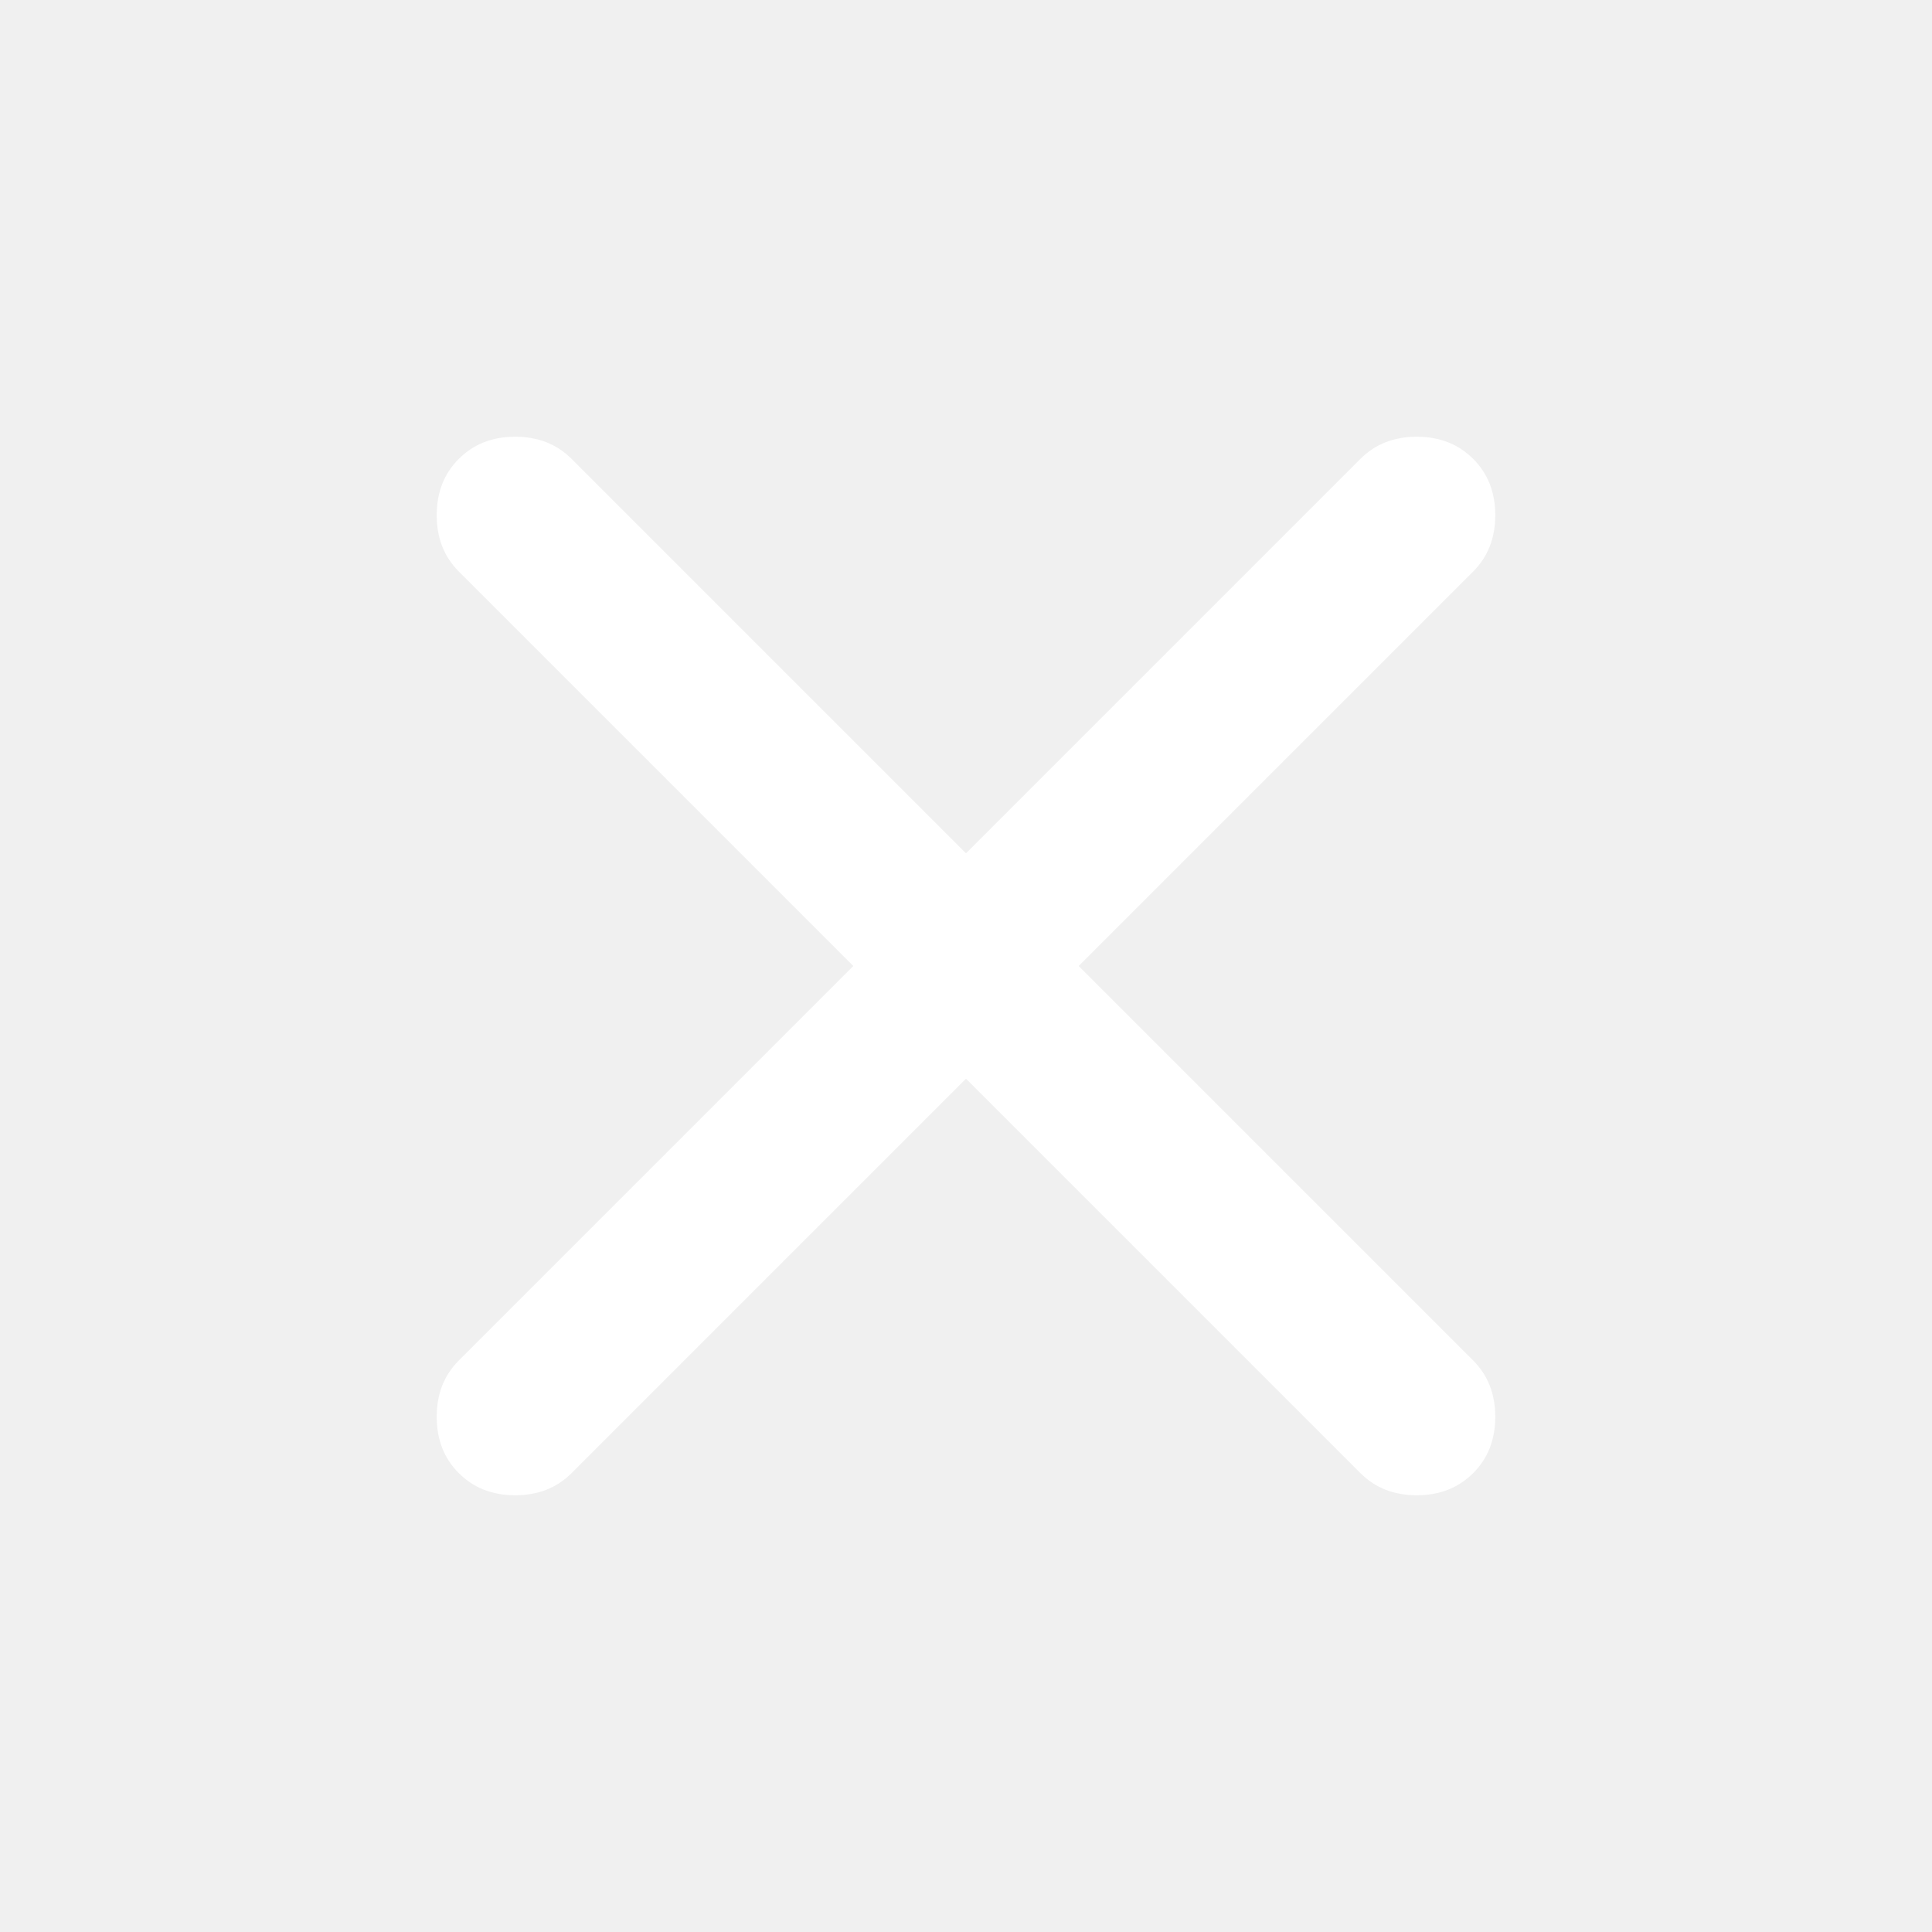
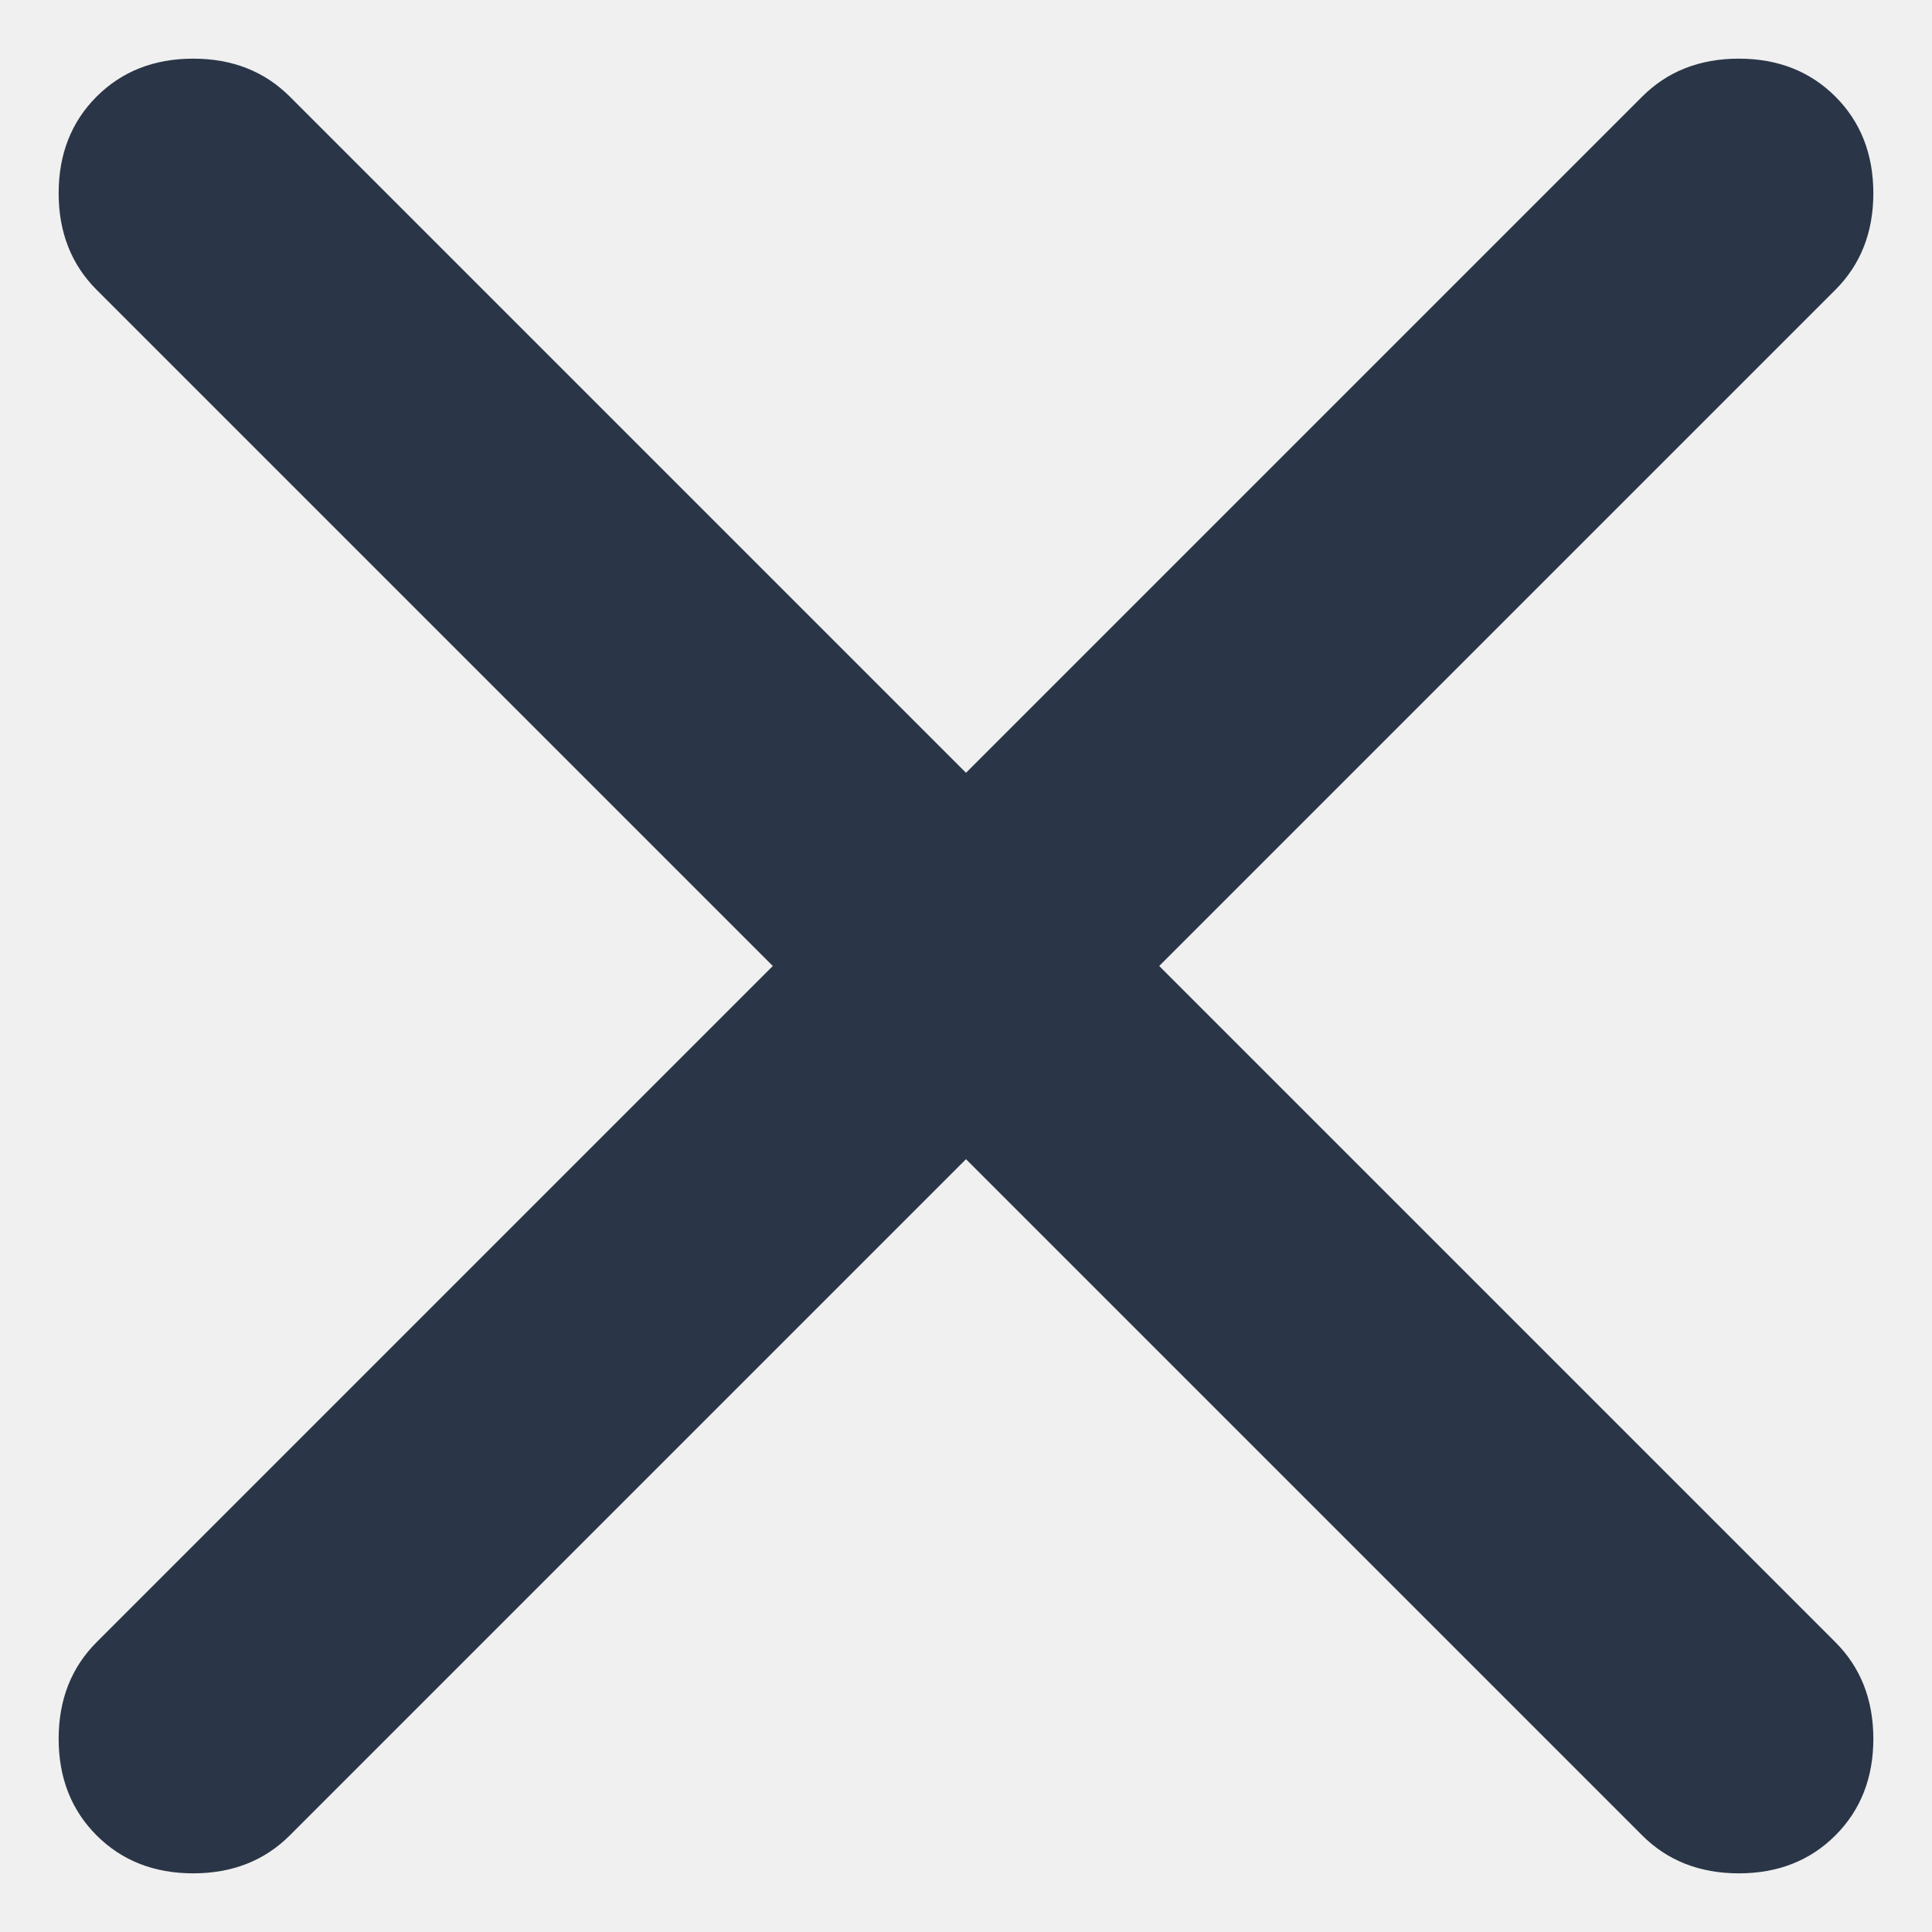
- <svg xmlns="http://www.w3.org/2000/svg" width="24" height="24" viewBox="0 0 24 24" fill="none">
-   <mask id="mask0_170416_855" style="mask-type:alpha" maskUnits="userSpaceOnUse" x="0" y="0" width="24" height="24">
-     <rect width="24" height="24" fill="#D9D9D9" />
-   </mask>
-   <g mask="url(#mask0_170416_855)">
-     <path d="M12 13.4L7.1 18.3C6.916 18.483 6.683 18.575 6.4 18.575C6.116 18.575 5.883 18.483 5.7 18.3C5.516 18.117 5.425 17.883 5.425 17.6C5.425 17.317 5.516 17.083 5.7 16.9L10.6 12L5.7 7.1C5.516 6.917 5.425 6.683 5.425 6.4C5.425 6.117 5.516 5.883 5.7 5.7C5.883 5.517 6.116 5.425 6.4 5.425C6.683 5.425 6.916 5.517 7.1 5.7L12 10.6L16.9 5.7C17.083 5.517 17.317 5.425 17.6 5.425C17.883 5.425 18.116 5.517 18.3 5.7C18.483 5.883 18.575 6.117 18.575 6.4C18.575 6.683 18.483 6.917 18.3 7.1L13.4 12L18.3 16.9C18.483 17.083 18.575 17.317 18.575 17.6C18.575 17.883 18.483 18.117 18.3 18.3C18.116 18.483 17.883 18.575 17.6 18.575C17.317 18.575 17.083 18.483 16.9 18.3L12 13.4Z" fill="white" />
-   </g>
+ <svg xmlns="http://www.w3.org/2000/svg" width="14" height="14" viewBox="0 0 14 14" fill="none">
+   <path d="M7 8.4L2.1 13.3C1.917 13.483 1.683 13.575 1.4 13.575C1.117 13.575 0.883 13.483 0.7 13.3C0.517 13.117 0.425 12.883 0.425 12.6C0.425 12.317 0.517 12.083 0.7 11.9L5.6 7L0.7 2.1C0.517 1.917 0.425 1.683 0.425 1.4C0.425 1.117 0.517 0.883 0.7 0.7C0.883 0.517 1.117 0.425 1.4 0.425C1.683 0.425 1.917 0.517 2.1 0.7L7 5.6L11.9 0.7C12.083 0.517 12.317 0.425 12.6 0.425C12.883 0.425 13.117 0.517 13.3 0.7C13.483 0.883 13.575 1.117 13.575 1.4C13.575 1.683 13.483 1.917 13.3 2.1L8.4 7L13.3 11.9C13.483 12.083 13.575 12.317 13.575 12.6C13.575 12.883 13.483 13.117 13.3 13.3C13.117 13.483 12.883 13.575 12.6 13.575C12.317 13.575 12.083 13.483 11.9 13.3L7 8.4Z" fill="#2A3647" />
</svg>
